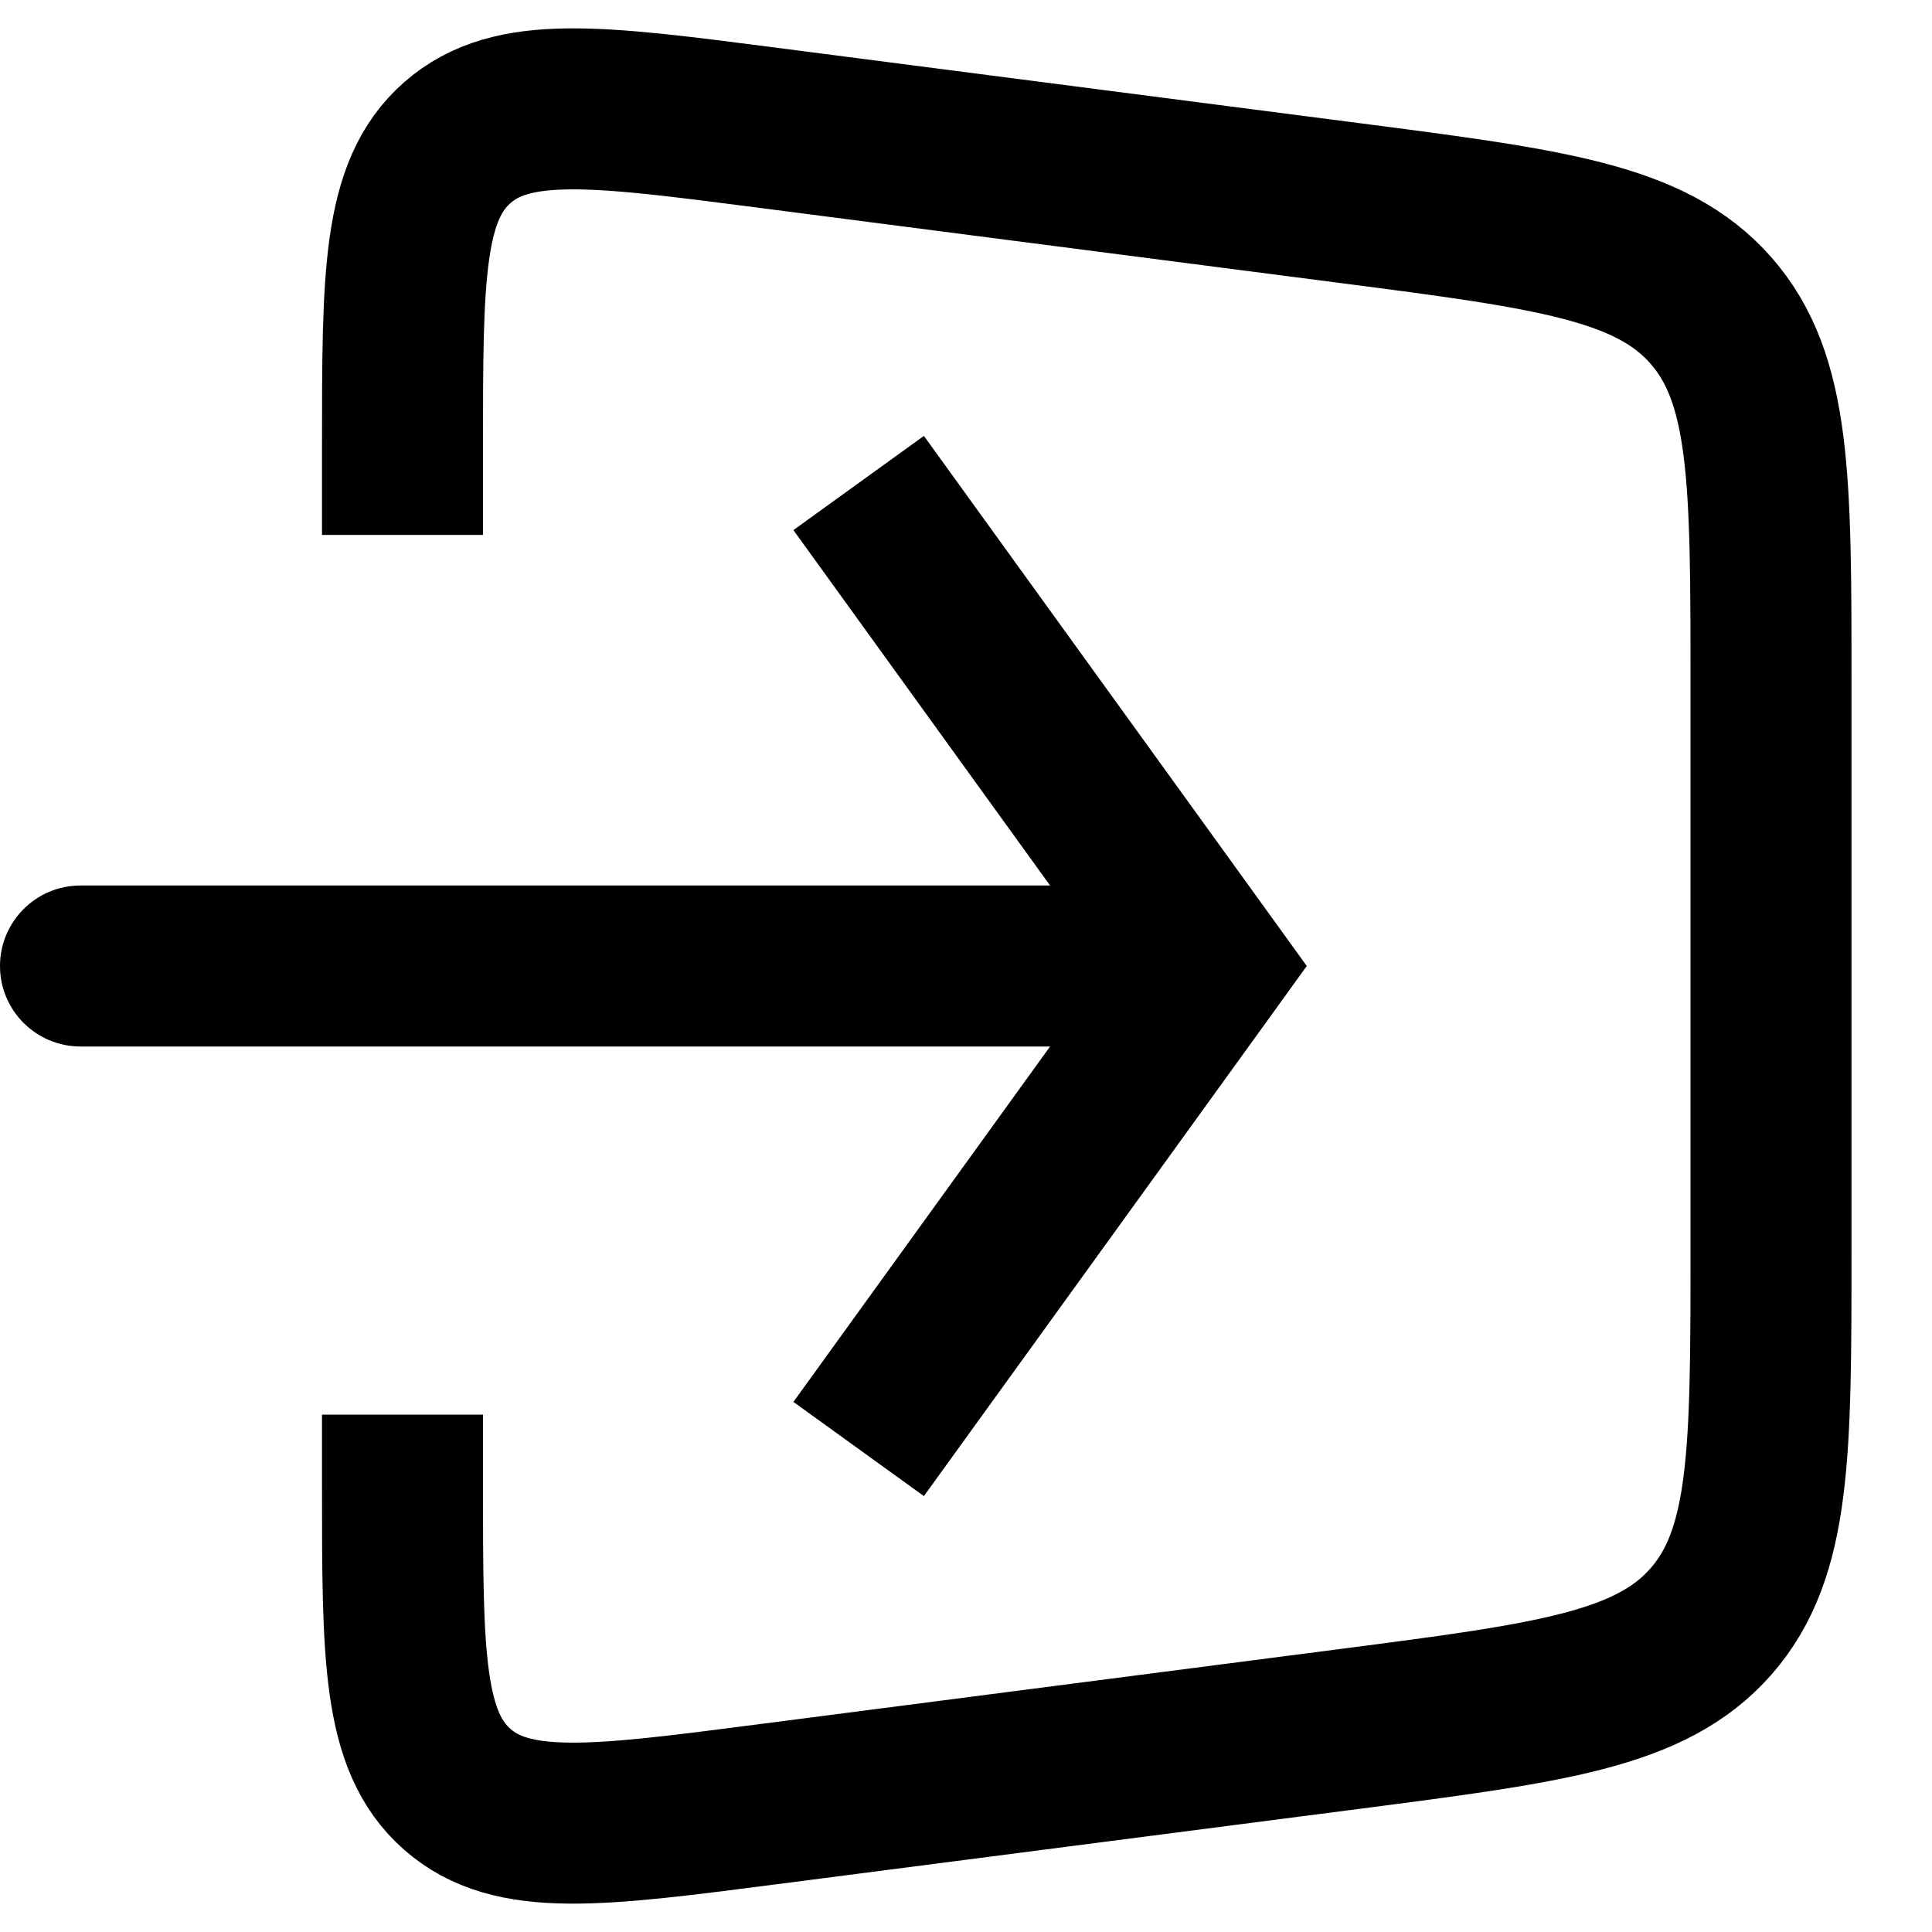
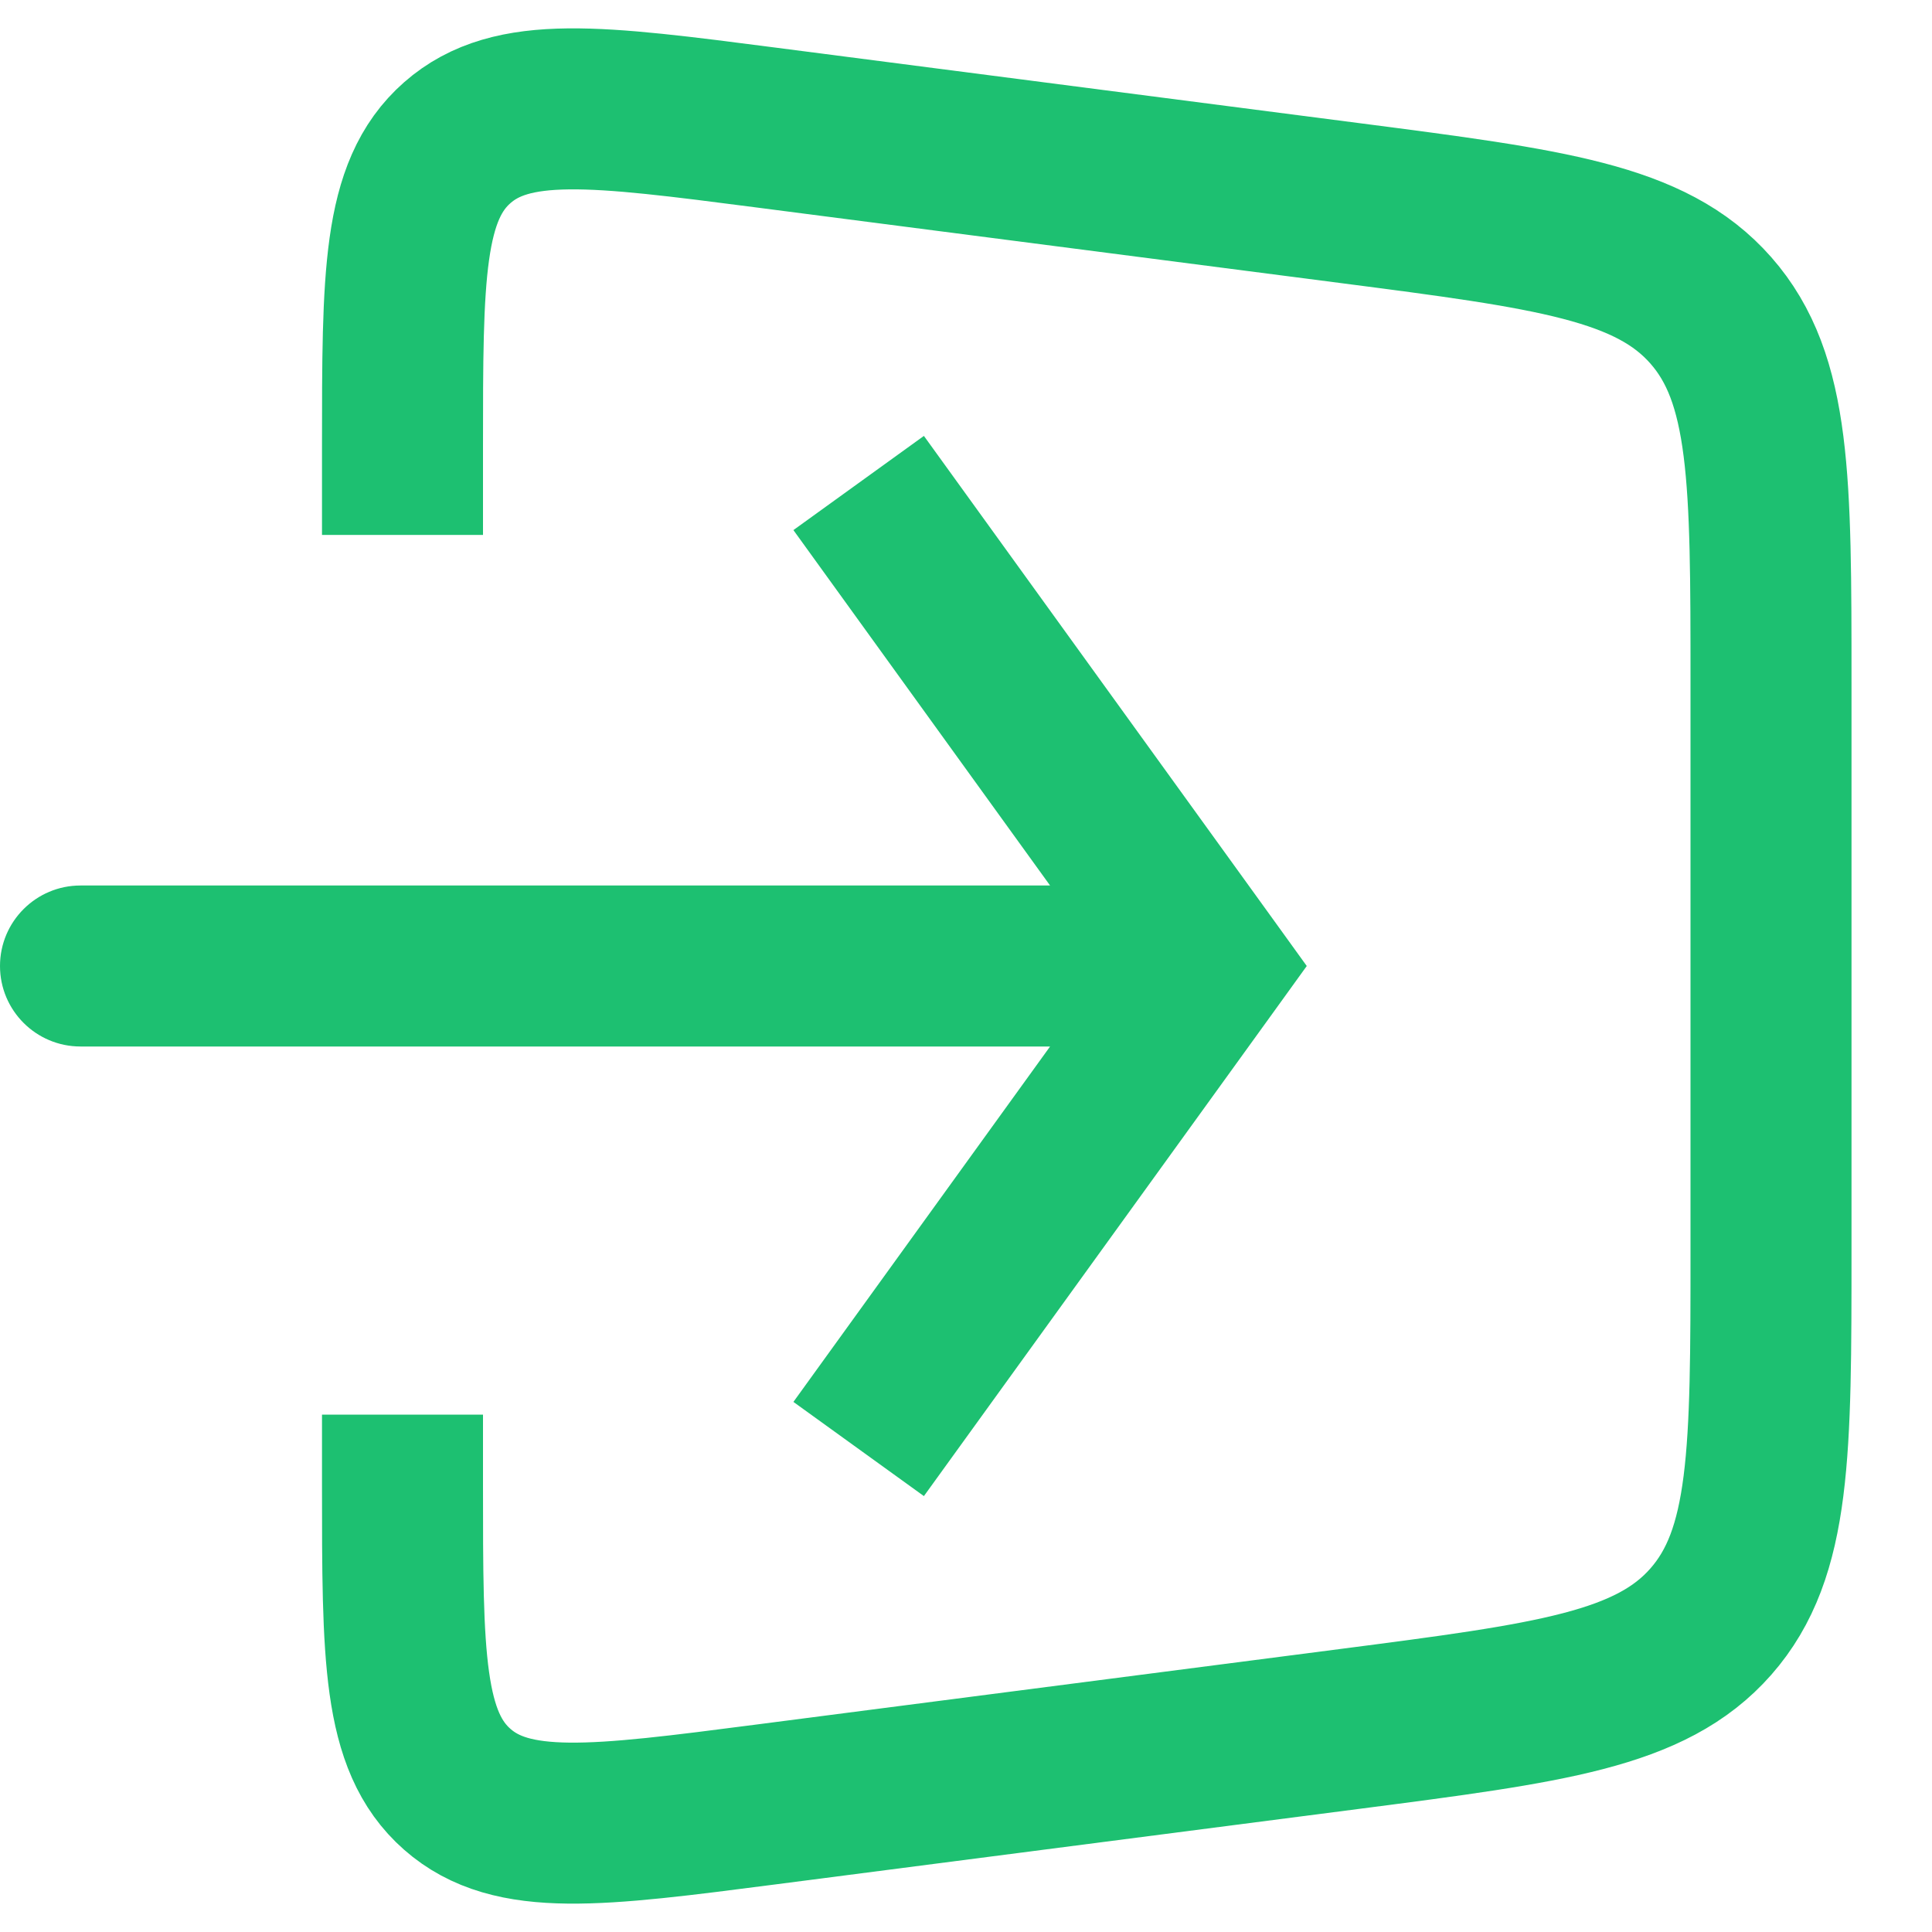
<svg xmlns="http://www.w3.org/2000/svg" width="24" height="24" viewBox="0 0 24 24" fill="none">
-   <path d="M5 6.645V5.551C5 3.431 5 2.371 5.68 1.773C6.359 1.176 7.411 1.312 9.513 1.584L16.77 2.523C19.261 2.846 20.507 3.007 21.253 3.856C22 4.706 22 5.962 22 8.474V15.526C22 18.038 22 19.294 21.253 20.144C20.507 20.993 19.261 21.154 16.77 21.477L9.513 22.416C7.411 22.688 6.359 22.824 5.68 22.227C5 21.629 5 20.569 5 18.449V17.573" stroke="#000000" stroke-width="2" />
-   <path d="M15 12L15.811 11.415L16.233 12L15.811 12.585L15 12ZM1 13C0.448 13 0 12.552 0 12C0 11.448 0.448 11 1 11V13ZM11.477 5.415L15.811 11.415L14.189 12.585L9.856 6.585L11.477 5.415ZM15.811 12.585L11.477 18.585L9.856 17.415L14.189 11.415L15.811 12.585ZM15 13H1V11H15V13Z" fill="#000000" />
+   <path d="M5 6.645V5.551C5 3.431 5 2.371 5.68 1.773C6.359 1.176 7.411 1.312 9.513 1.584L16.77 2.523C19.261 2.846 20.507 3.007 21.253 3.856C22 4.706 22 5.962 22 8.474V15.526C22 18.038 22 19.294 21.253 20.144C20.507 20.993 19.261 21.154 16.77 21.477L9.513 22.416C7.411 22.688 6.359 22.824 5.68 22.227C5 21.629 5 20.569 5 18.449V17.573" stroke="#1DC071" stroke-width="2" />
+   <path d="M15 12L15.811 11.415L16.233 12L15.811 12.585L15 12ZM1 13C0.448 13 0 12.552 0 12C0 11.448 0.448 11 1 11V13ZM11.477 5.415L15.811 11.415L14.189 12.585L9.856 6.585L11.477 5.415ZM15.811 12.585L11.477 18.585L9.856 17.415L14.189 11.415L15.811 12.585ZM15 13H1V11H15V13Z" fill="#1DC071" />
</svg>
